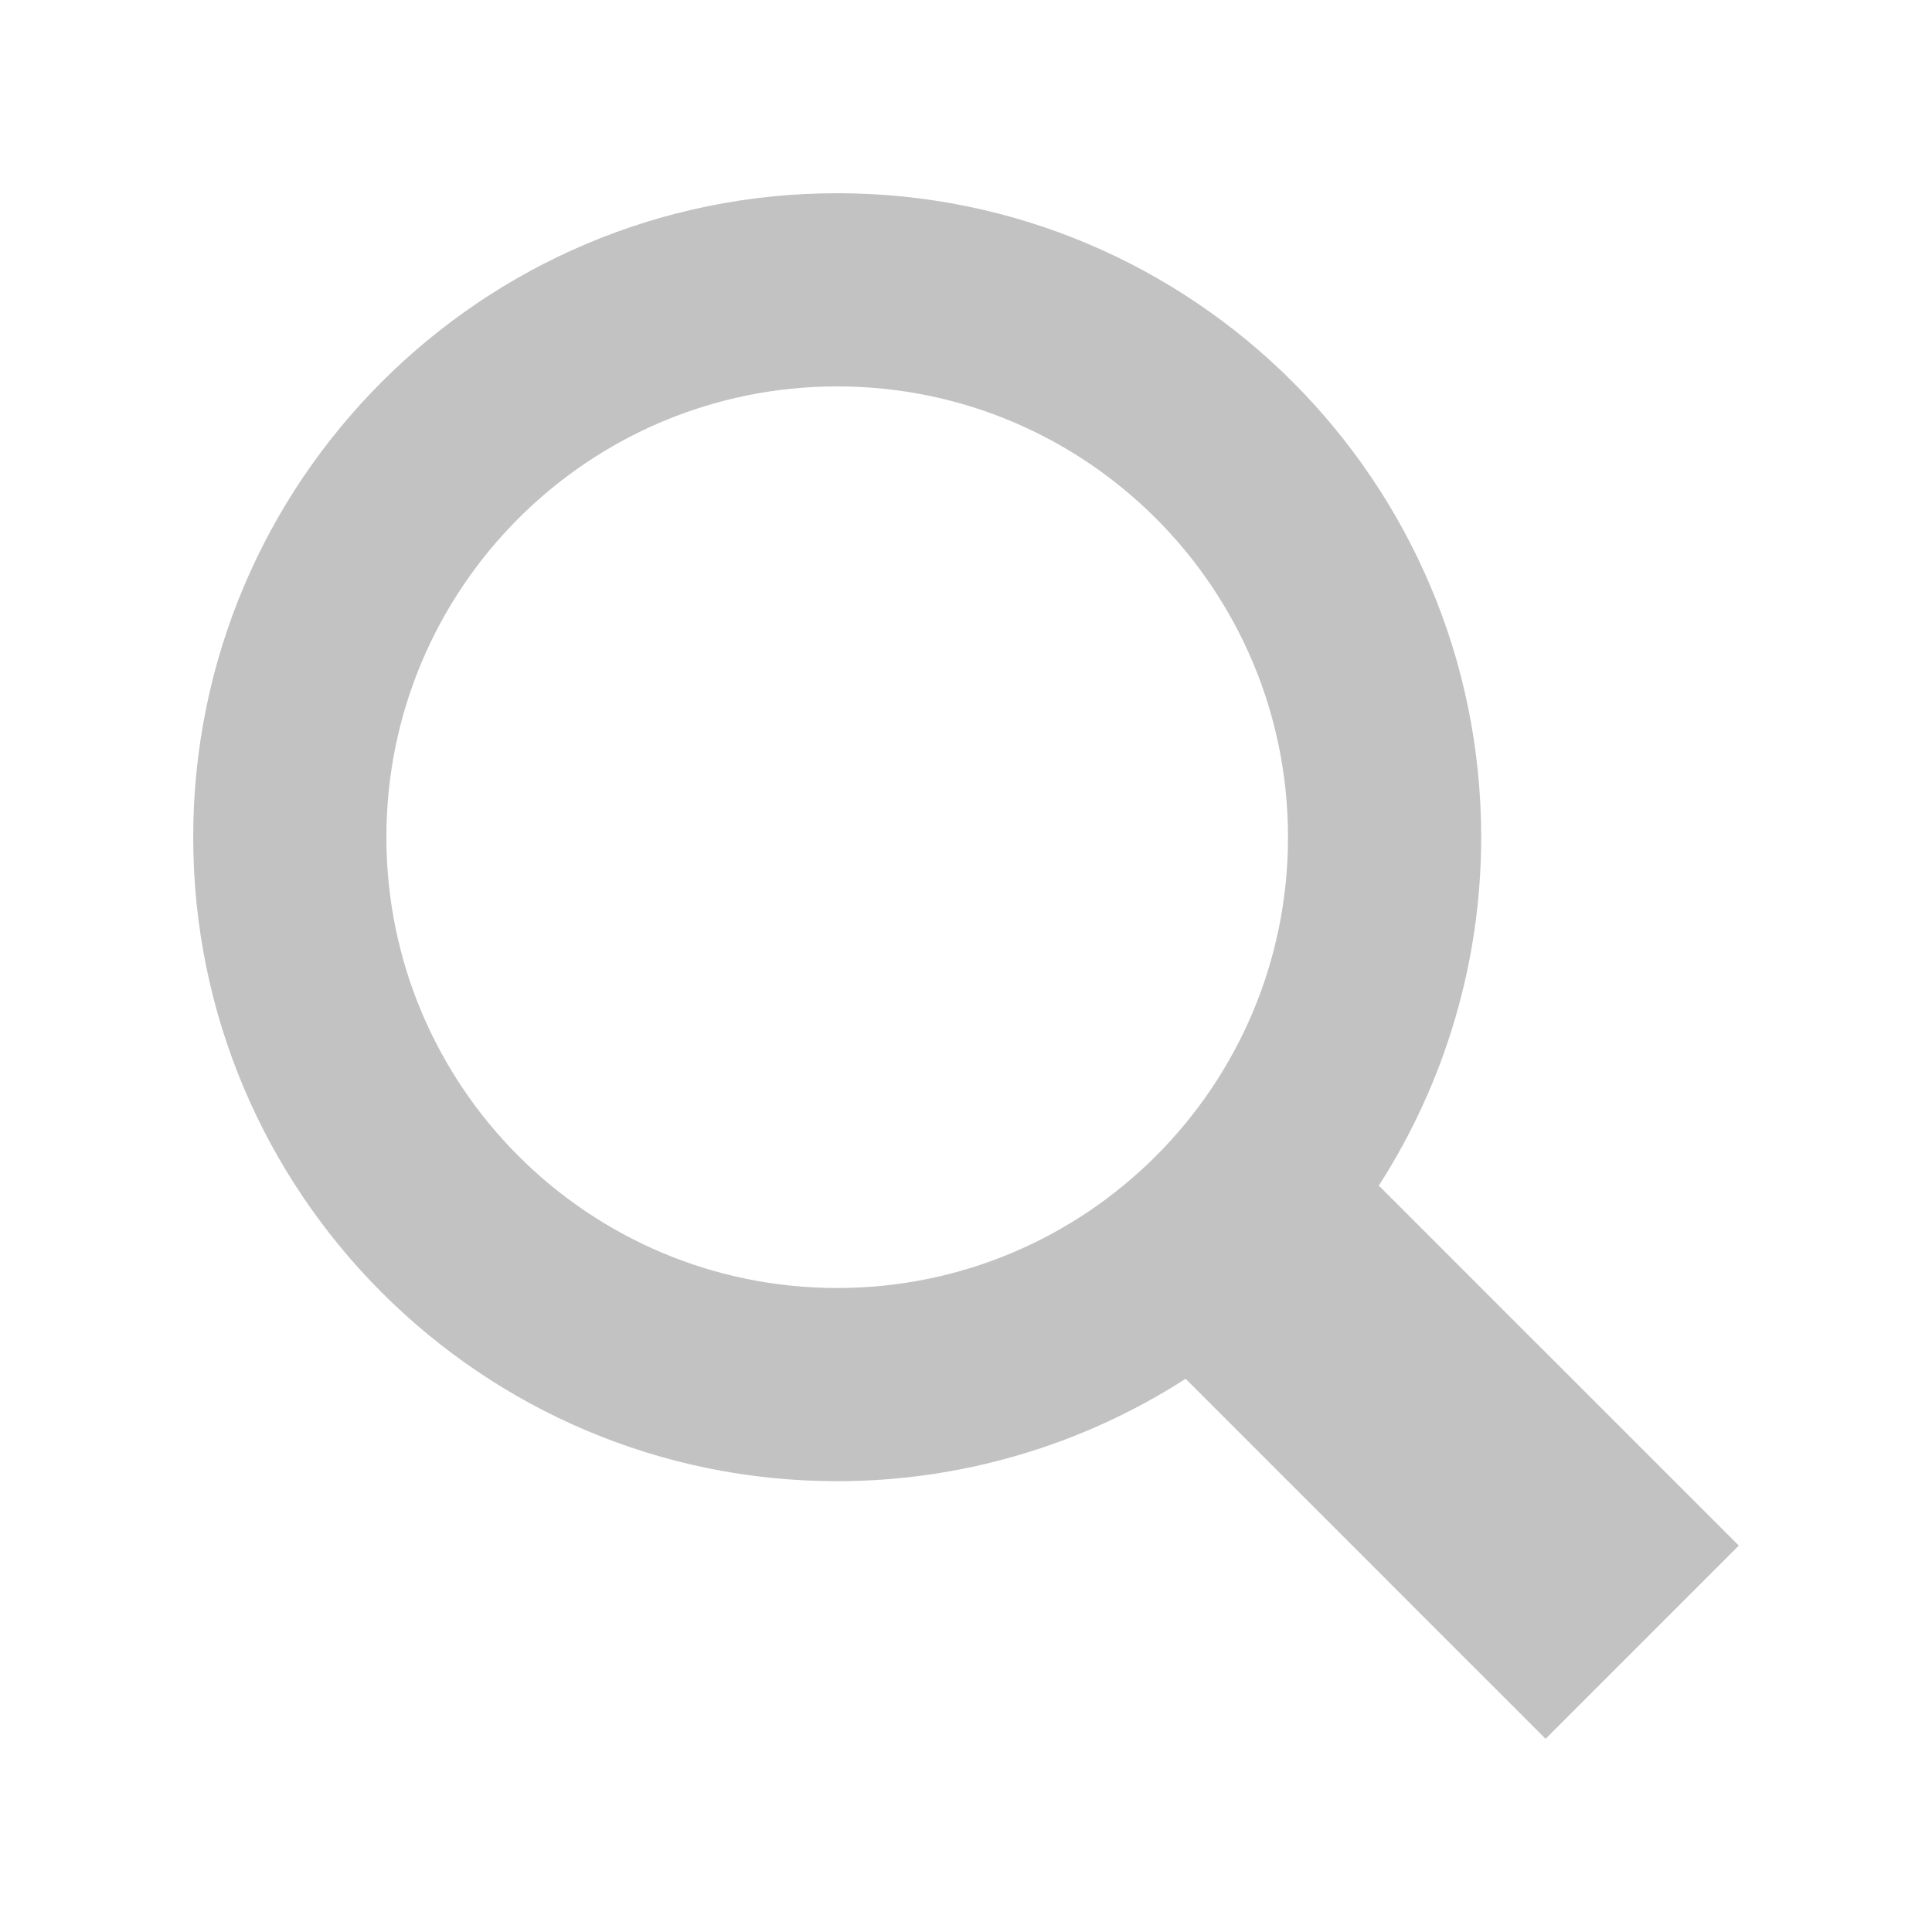
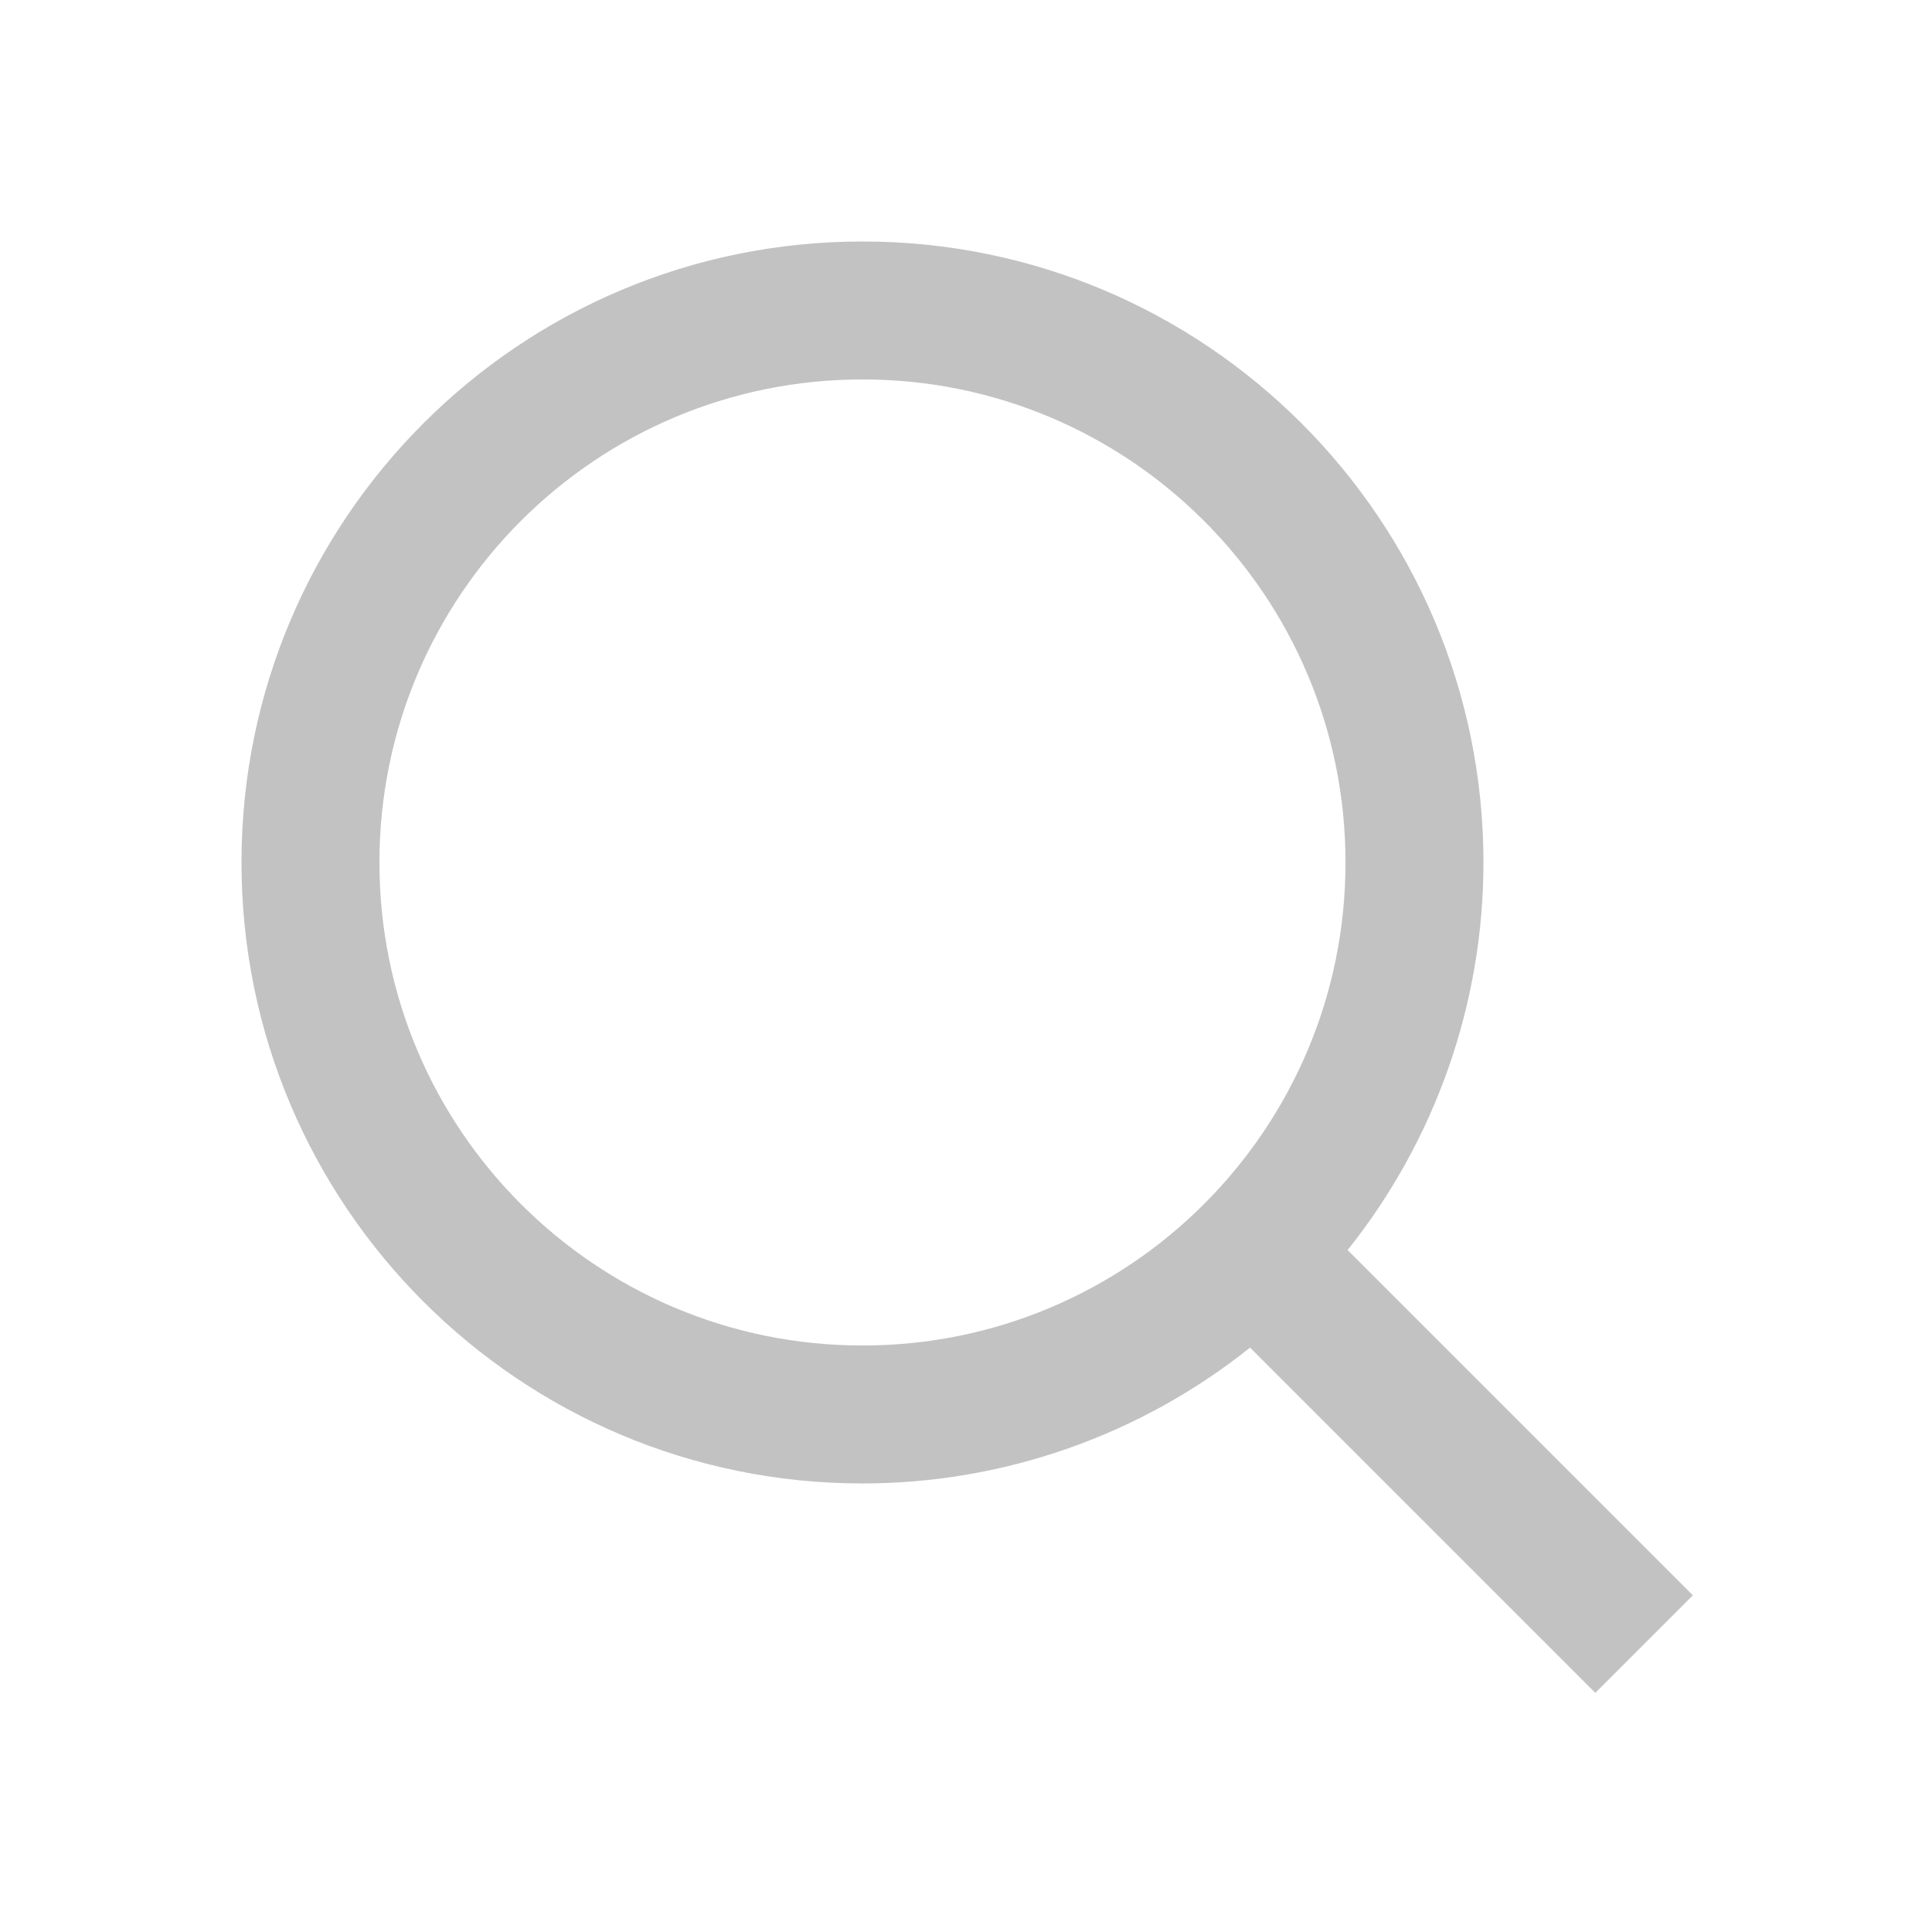
- <svg xmlns="http://www.w3.org/2000/svg" width="300" height="300" viewBox="0 0 79.375 79.375" version="1.1" id="svg8">
+ <svg xmlns="http://www.w3.org/2000/svg" width="56" height="56" viewBox="0 0 14.817 14.817" version="1.1" id="svg8">
  <defs id="defs2" />
  <g id="layer1">
-     <path id="path1449" style="font-variation-settings:normal;opacity:1;vector-effect:none;fill:#999999;fill-opacity:0.6;stroke:none;stroke-width:0.265px;stroke-linecap:butt;stroke-linejoin:miter;stroke-miterlimit:4;stroke-dasharray:none;stroke-dashoffset:0;stroke-opacity:1;-inkscape-stroke:none;stop-color:#000000;stop-opacity:1" d="M 34.396 7.938 A 26.458 26.458 0 0 0 7.938 34.396 A 26.458 26.458 0 0 0 34.396 60.854 A 26.458 26.458 0 0 0 48.71 56.647 L 63.5 71.438 L 71.438 63.5 L 56.647 48.71 A 26.458 26.458 0 0 0 60.854 34.396 A 26.458 26.458 0 0 0 34.396 7.938 z M 34.396 15.875 A 18.521 18.521 0 0 1 52.917 34.396 A 18.521 18.521 0 0 1 34.396 52.917 A 18.521 18.521 0 0 1 15.875 34.396 A 18.521 18.521 0 0 1 34.396 15.875 z " />
+     <path id="path1" style="fill:#999999;fill-opacity:0.6;stroke:none;stroke-width:1.058;stroke-linejoin:round;paint-order:stroke markers fill" d="M 6.615,1.852 A 4.762,4.763 0 0 0 1.852,6.615 4.762,4.763 0 0 0 6.615,11.377 4.762,4.763 0 0 0 9.587,10.335 l 2.648,2.648 0.748,-0.748 -2.648,-2.648 A 4.762,4.763 0 0 0 11.377,6.615 4.762,4.763 0 0 0 6.615,1.852 Z m 0,1.058 A 3.704,3.704 0 0 1 10.319,6.615 3.704,3.704 0 0 1 6.615,10.319 3.704,3.704 0 0 1 2.91,6.615 3.704,3.704 0 0 1 6.615,2.91 Z" />
  </g>
</svg>
